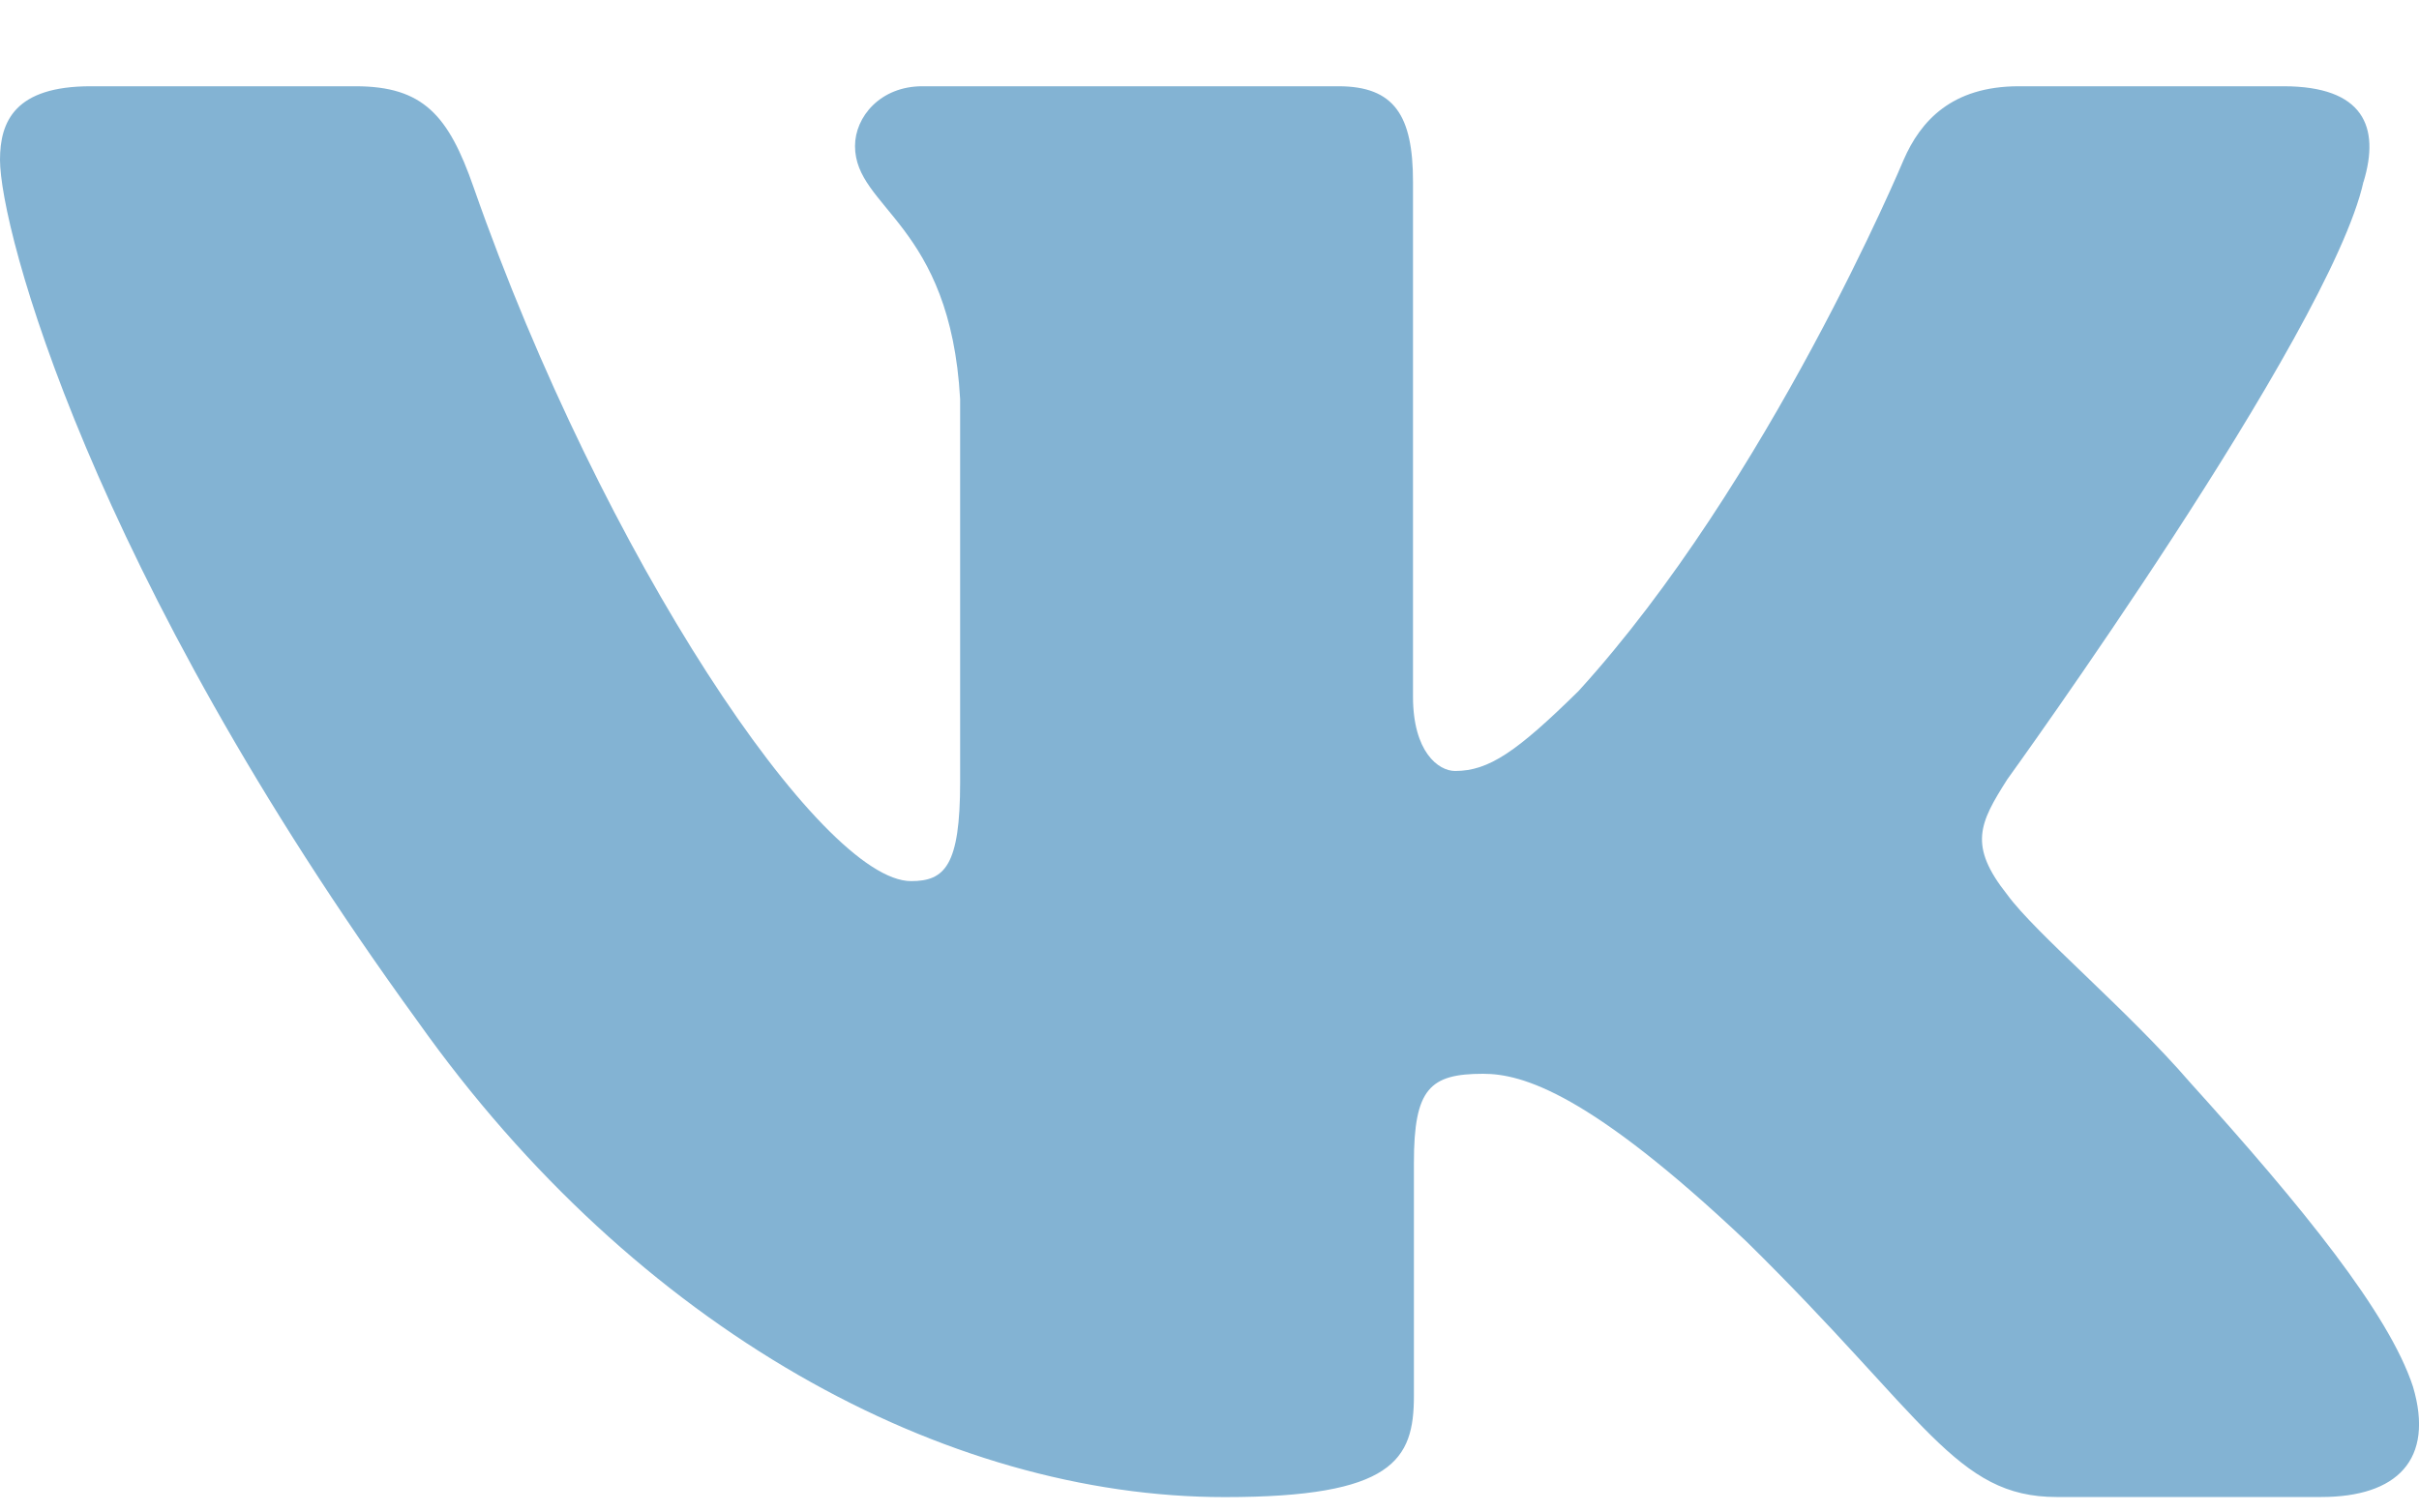
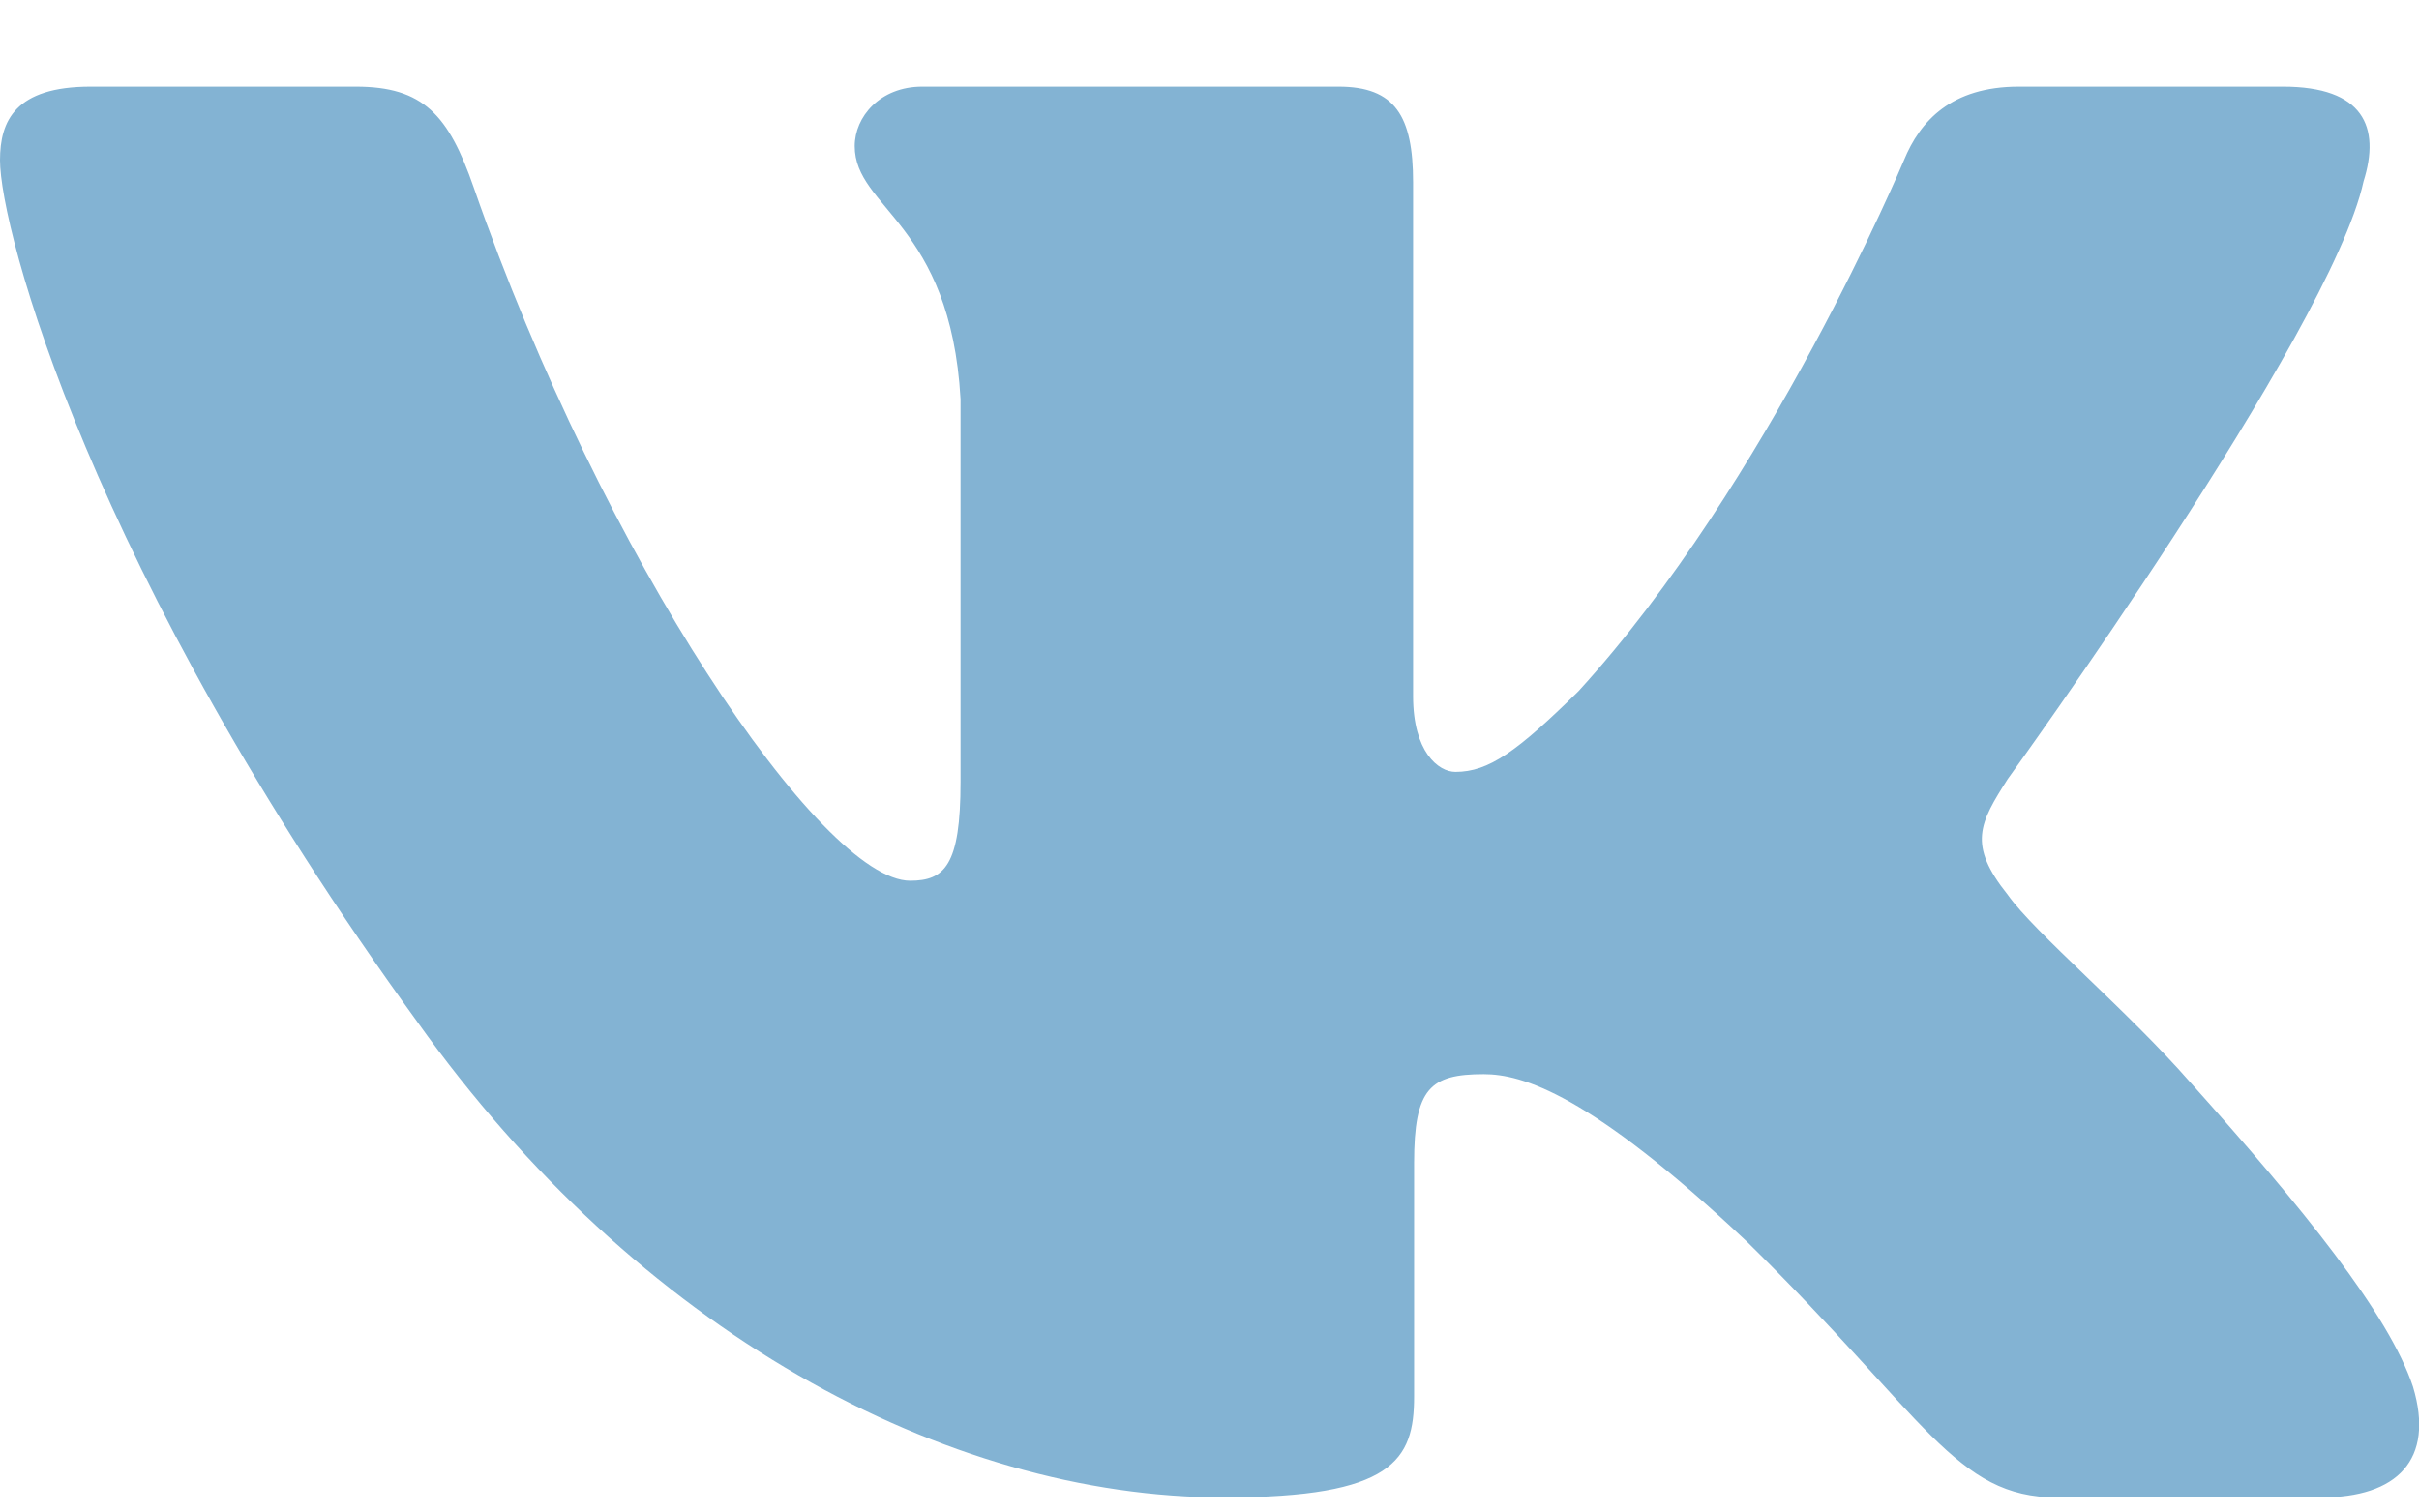
- <svg xmlns="http://www.w3.org/2000/svg" width="24" height="15" fill="none">
-   <path fill="#83B3D3" fill-rule="evenodd" d="M23.45 1.804c.166-.546 0-.948-.795-.948H20.03c-.668 0-.976.347-1.143.73 0 0-1.335 3.196-3.226 5.272-.612.602-.89.793-1.224.793-.167 0-.418-.19-.418-.738V1.804c0-.656-.184-.948-.74-.948H9.151c-.417 0-.668.304-.668.593 0 .621.946.765 1.043 2.513V7.76c0 .833-.153.984-.487.984-.89 0-3.055-3.21-4.34-6.885C4.45 1.144 4.198.856 3.527.856H.9c-.75 0-.9.347-.9.73 0 .682.89 4.07 4.145 8.551 2.17 3.06 5.225 4.72 8.008 4.72 1.669 0 1.875-.369 1.875-1.004V11.54c0-.737.158-.884.687-.884.39 0 1.057.192 2.615 1.667 1.78 1.75 2.073 2.533 3.075 2.533h2.625c.75 0 1.126-.368.91-1.096-.238-.724-1.088-1.775-2.215-3.022-.612-.71-1.53-1.475-1.809-1.858-.389-.49-.278-.71 0-1.147 0 0 3.2-4.426 3.533-5.929h.001Z" clip-rule="evenodd" />
+ <svg xmlns="http://www.w3.org/2000/svg" width="24" height="15" fill="none" viewBox="0 0 24 15">
+   <path fill="#83B3D3" fill-rule="evenodd" d="M23.45 1.8c.17-.54 0-.94-.8-.94h-2.62c-.67 0-.98.34-1.14.73 0 0-1.34 3.2-3.23 5.27-.61.6-.89.8-1.22.8-.17 0-.42-.2-.42-.75v-5.1c0-.66-.18-.95-.74-.95H9.15c-.42 0-.67.3-.67.59 0 .62.95.76 1.05 2.51v3.8c0 .83-.16.98-.5.98-.88 0-3.05-3.2-4.33-6.88-.25-.72-.5-1-1.17-1H.9c-.75 0-.9.34-.9.73 0 .68.89 4.07 4.14 8.55 2.18 3.06 5.23 4.72 8.01 4.72 1.67 0 1.88-.37 1.88-1v-2.32c0-.74.16-.88.69-.88.38 0 1.05.19 2.61 1.66 1.78 1.75 2.07 2.54 3.08 2.54h2.62c.75 0 1.13-.37.91-1.1-.24-.72-1.09-1.77-2.21-3.02-.62-.71-1.54-1.48-1.81-1.86-.4-.5-.28-.71 0-1.15 0 0 3.2-4.42 3.53-5.93Z" clip-rule="evenodd" />
</svg>
